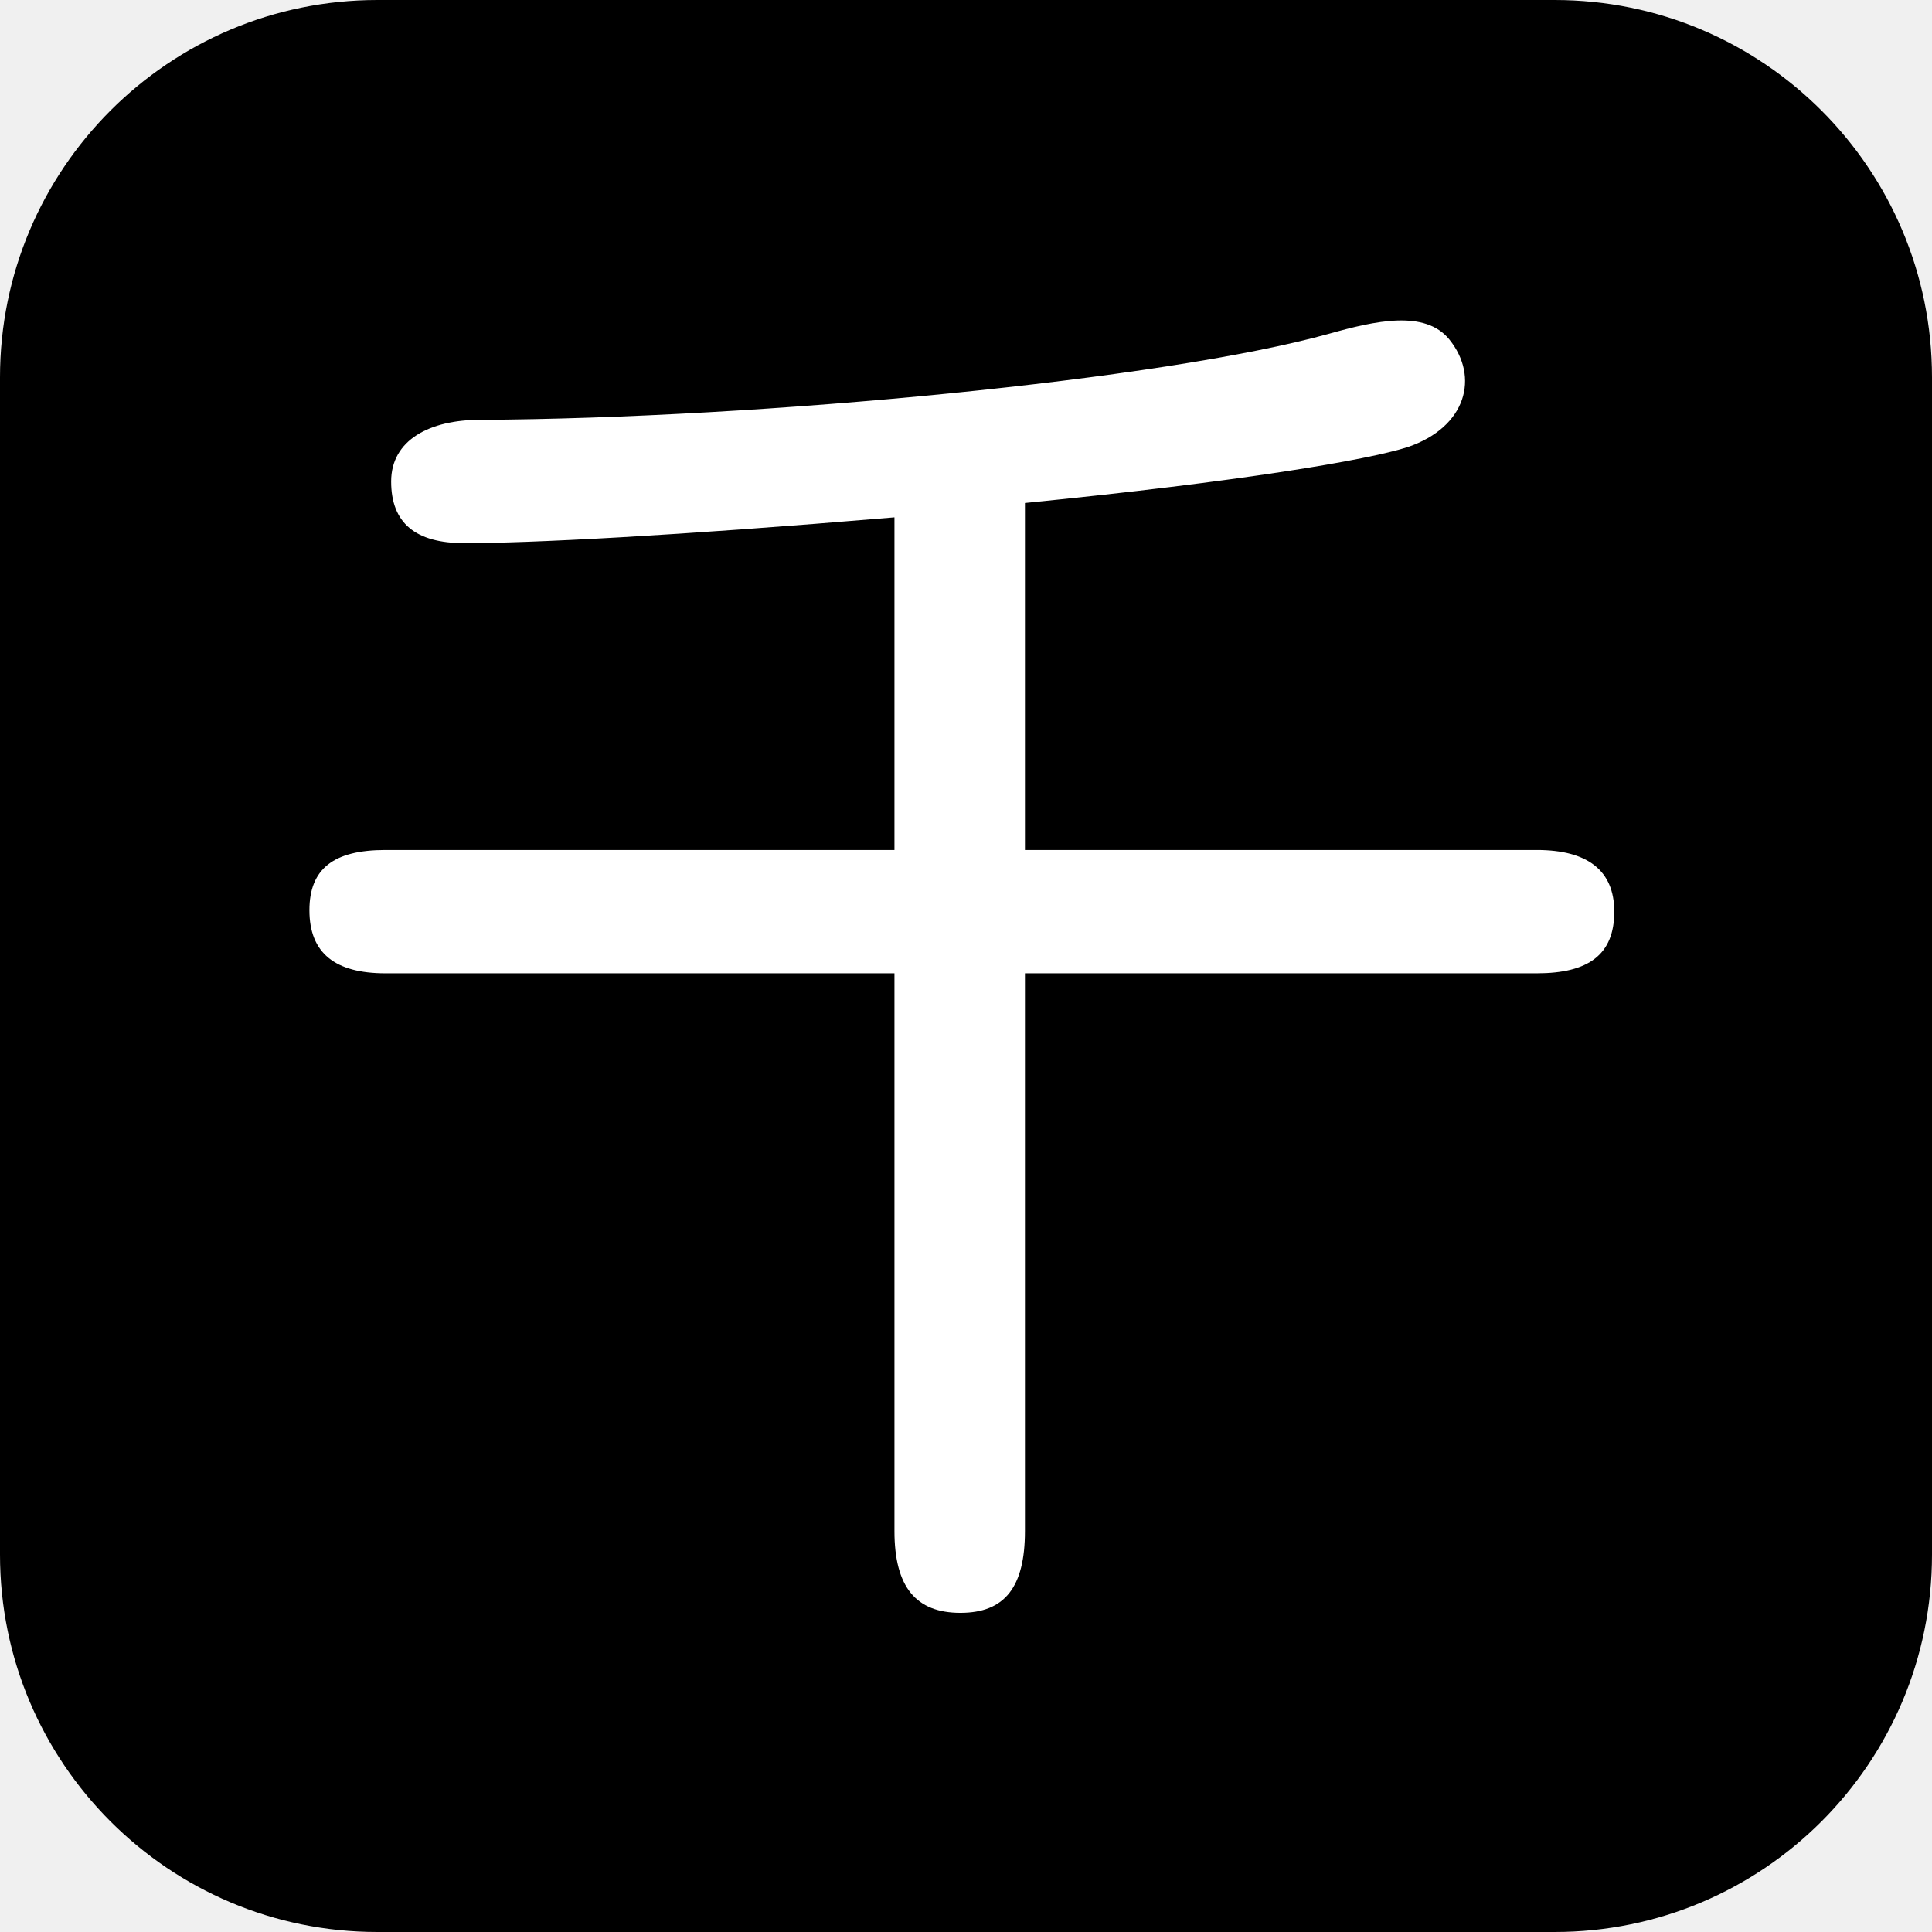
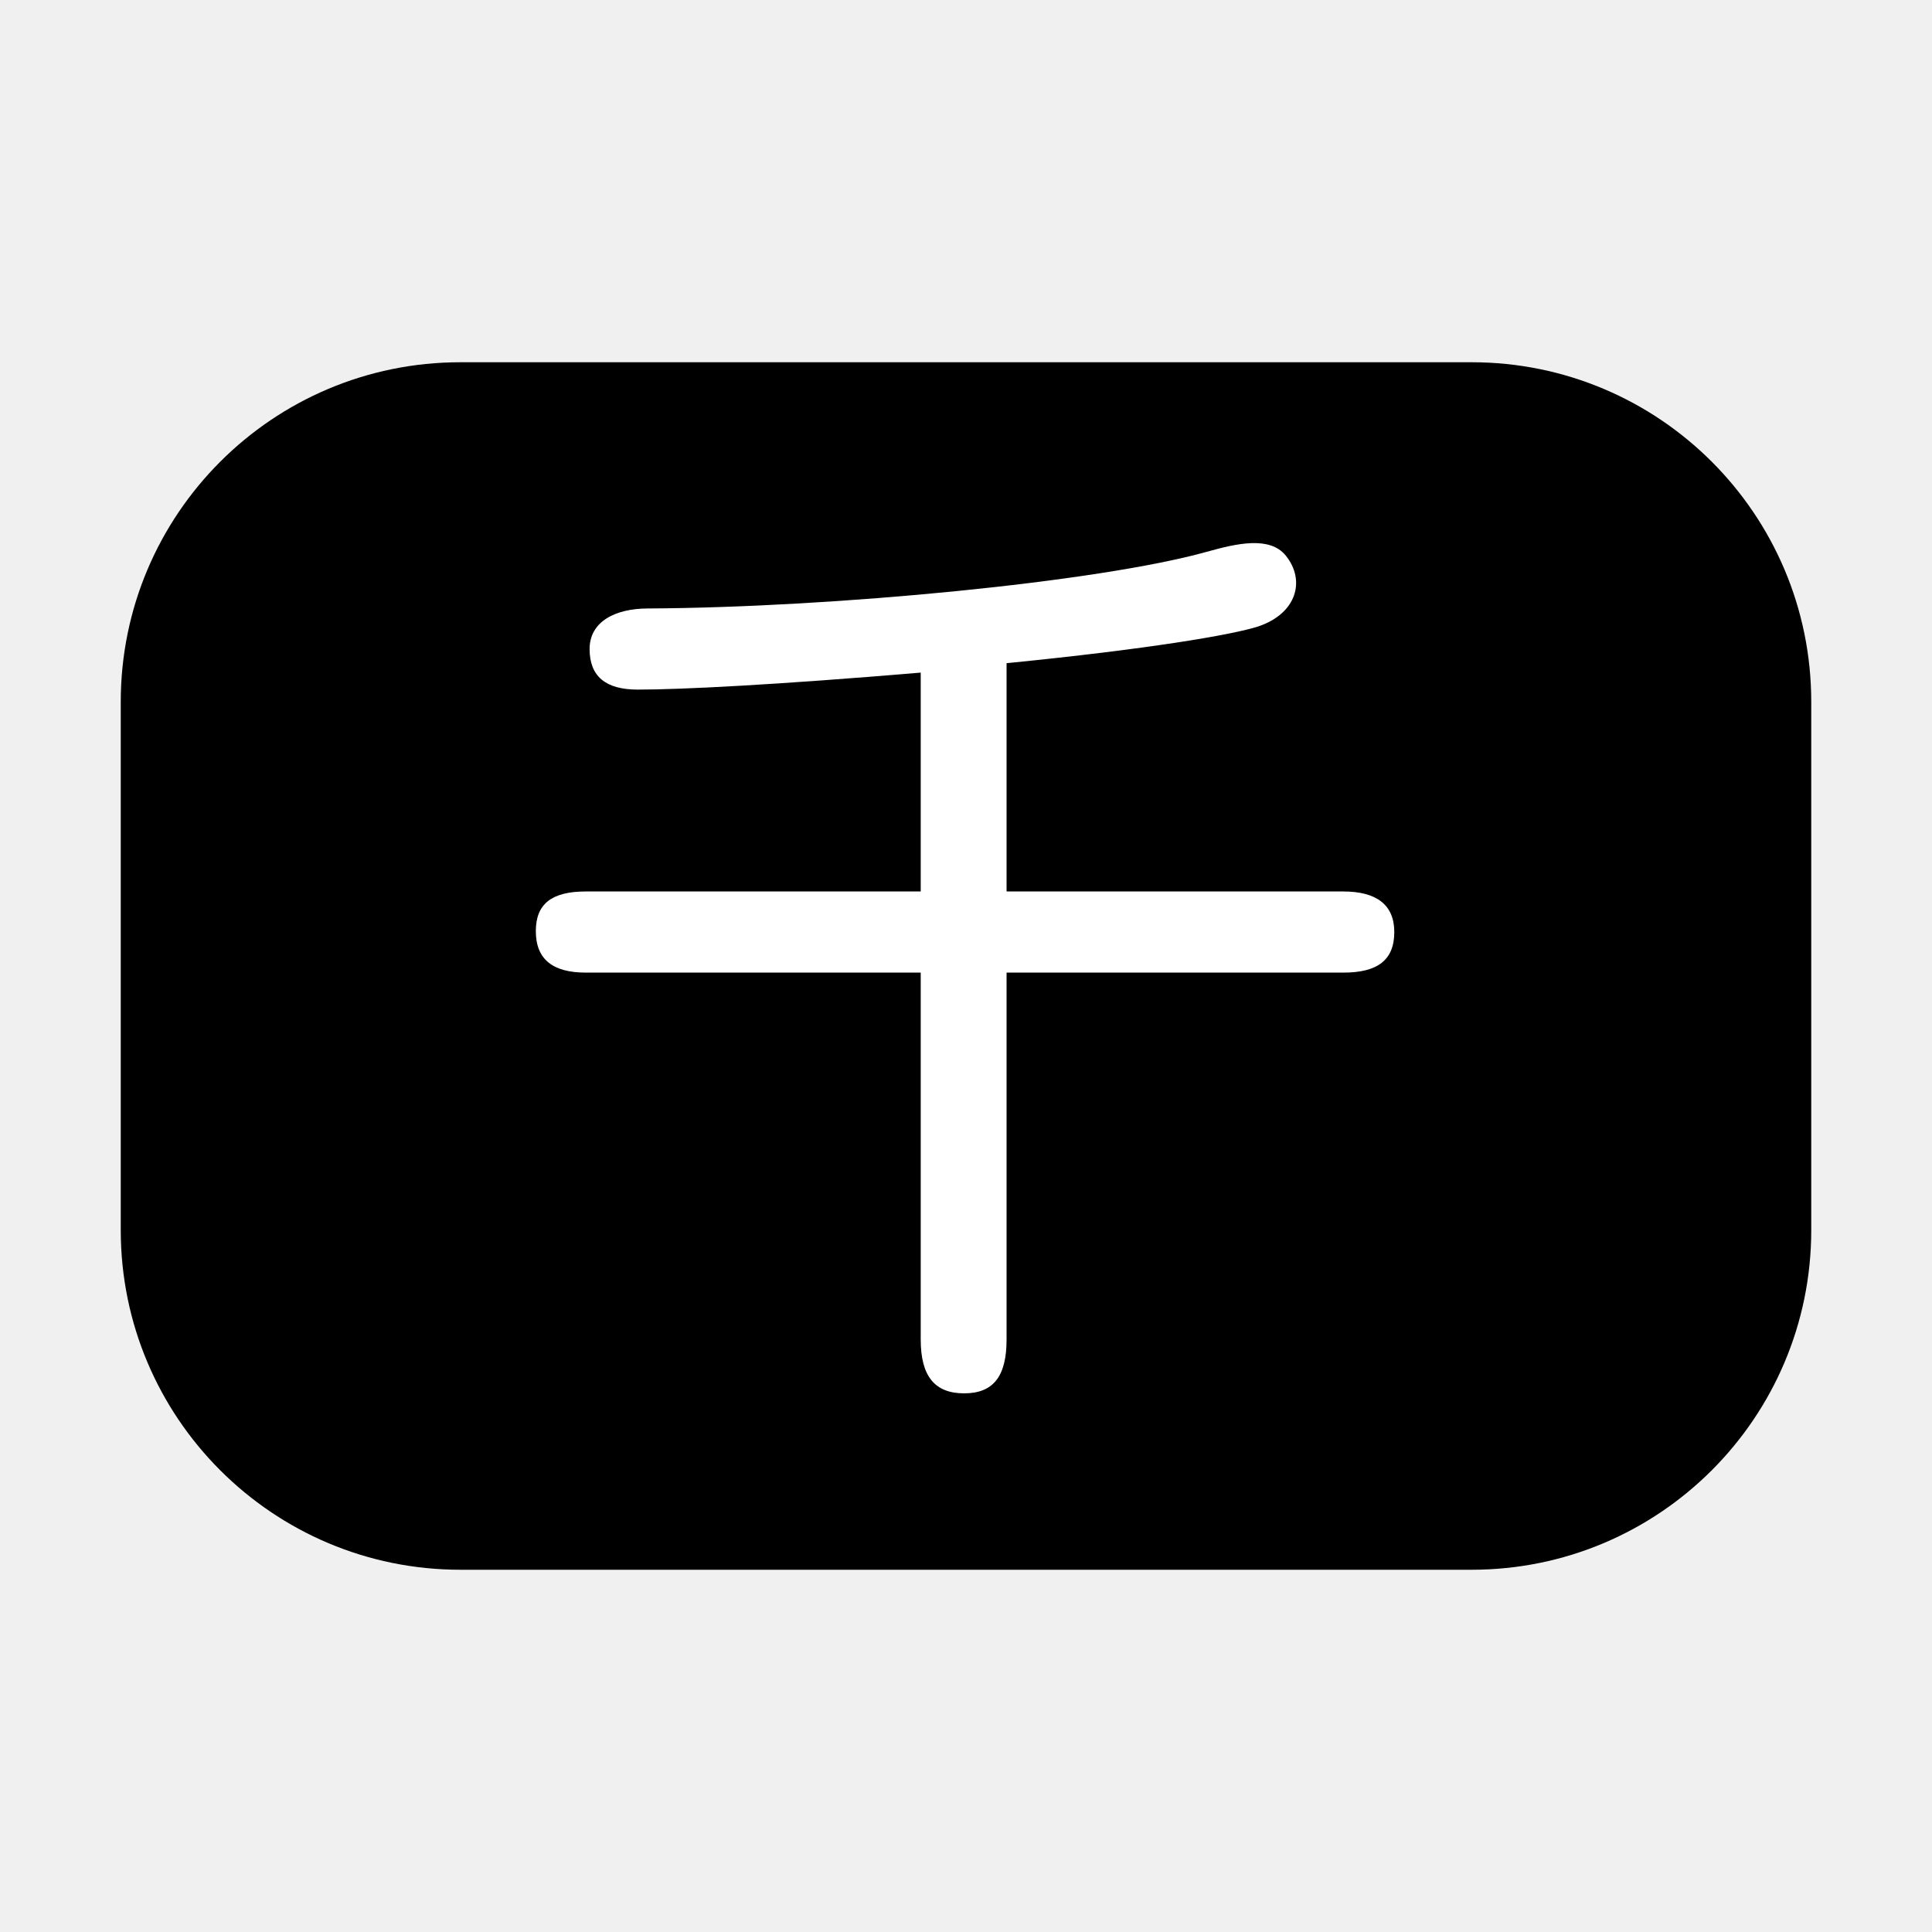
<svg xmlns="http://www.w3.org/2000/svg" viewBox="0 0 1024 1024" role="img" aria-labelledby="title desc">
-   <rect id="template-field" width="1024" height="1024" rx="200" fill="#000" />
-   <path id="glyph-chi-cutout-source" transform="translate(164 164) scale(0.76)" d="M 454 909 C 485 909 499 891 499 852 L 499 463 L 856 463 C 892 463 910 450 910 420 C 910 391 891 377 856 377 L 499 377 L 499 135 C 650 120 738 105 766 96 C 807 82 816 47 795 21 C 778 0 743 8 711 17 C 596 49 316 76 119 77 C 84 77 57 91 57 120 C 57 149 74 163 108 163 C 154 163 254 158 408 145 L 408 377 L 53 377 C 17 377 0 390 0 419 C 0 449 18 463 53 463 L 408 463 L 408 852 C 408 891 423 909 454 909 Z" fill="#fff" />
+   <rect id="template-field" x="64" y="192" width="896" height="640" rx="180" fill="#000" />
+   <path id="glyph-chi-cutout-source" transform="translate(284 284) scale(0.5)" d="M 454 909 C 485 909 499 891 499 852 L 499 463 L 856 463 C 892 463 910 450 910 420 C 910 391 891 377 856 377 L 499 377 L 499 135 C 650 120 738 105 766 96 C 807 82 816 47 795 21 C 778 0 743 8 711 17 C 596 49 316 76 119 77 C 84 77 57 91 57 120 C 57 149 74 163 108 163 C 154 163 254 158 408 145 L 408 377 L 53 377 C 17 377 0 390 0 419 C 0 449 18 463 53 463 L 408 463 L 408 852 C 408 891 423 909 454 909 Z" fill="#fff" />
</svg>
